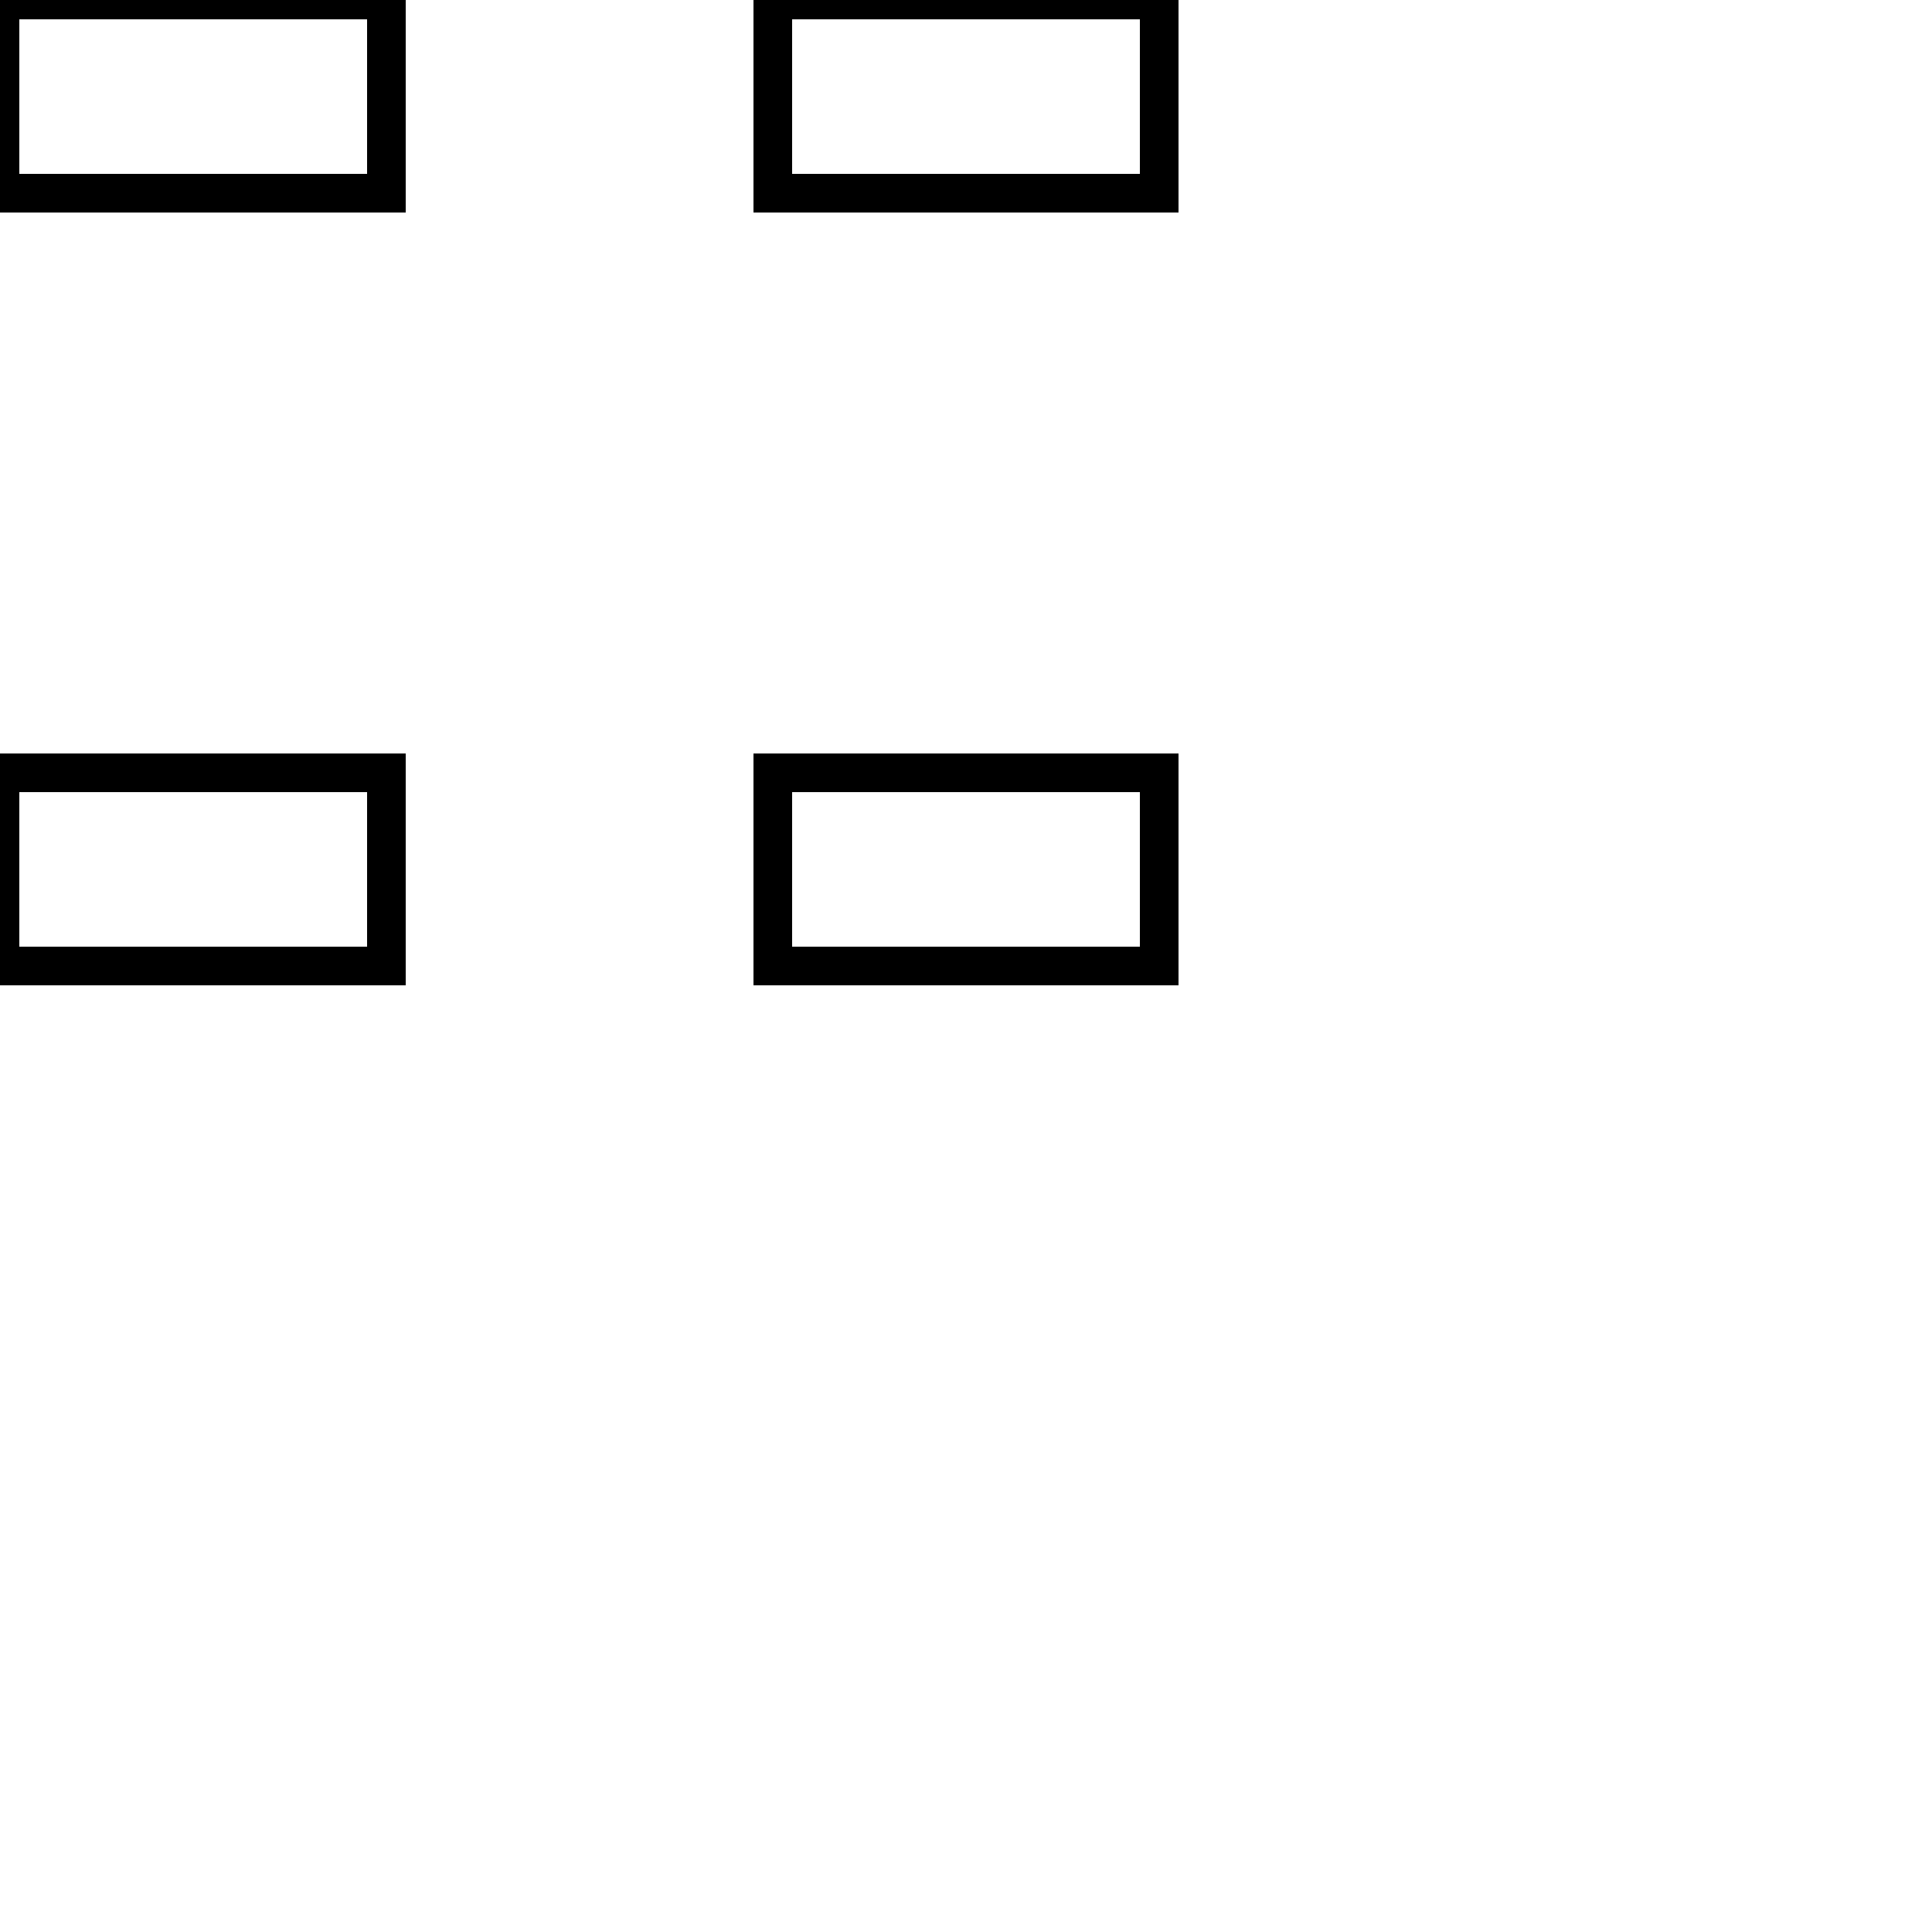
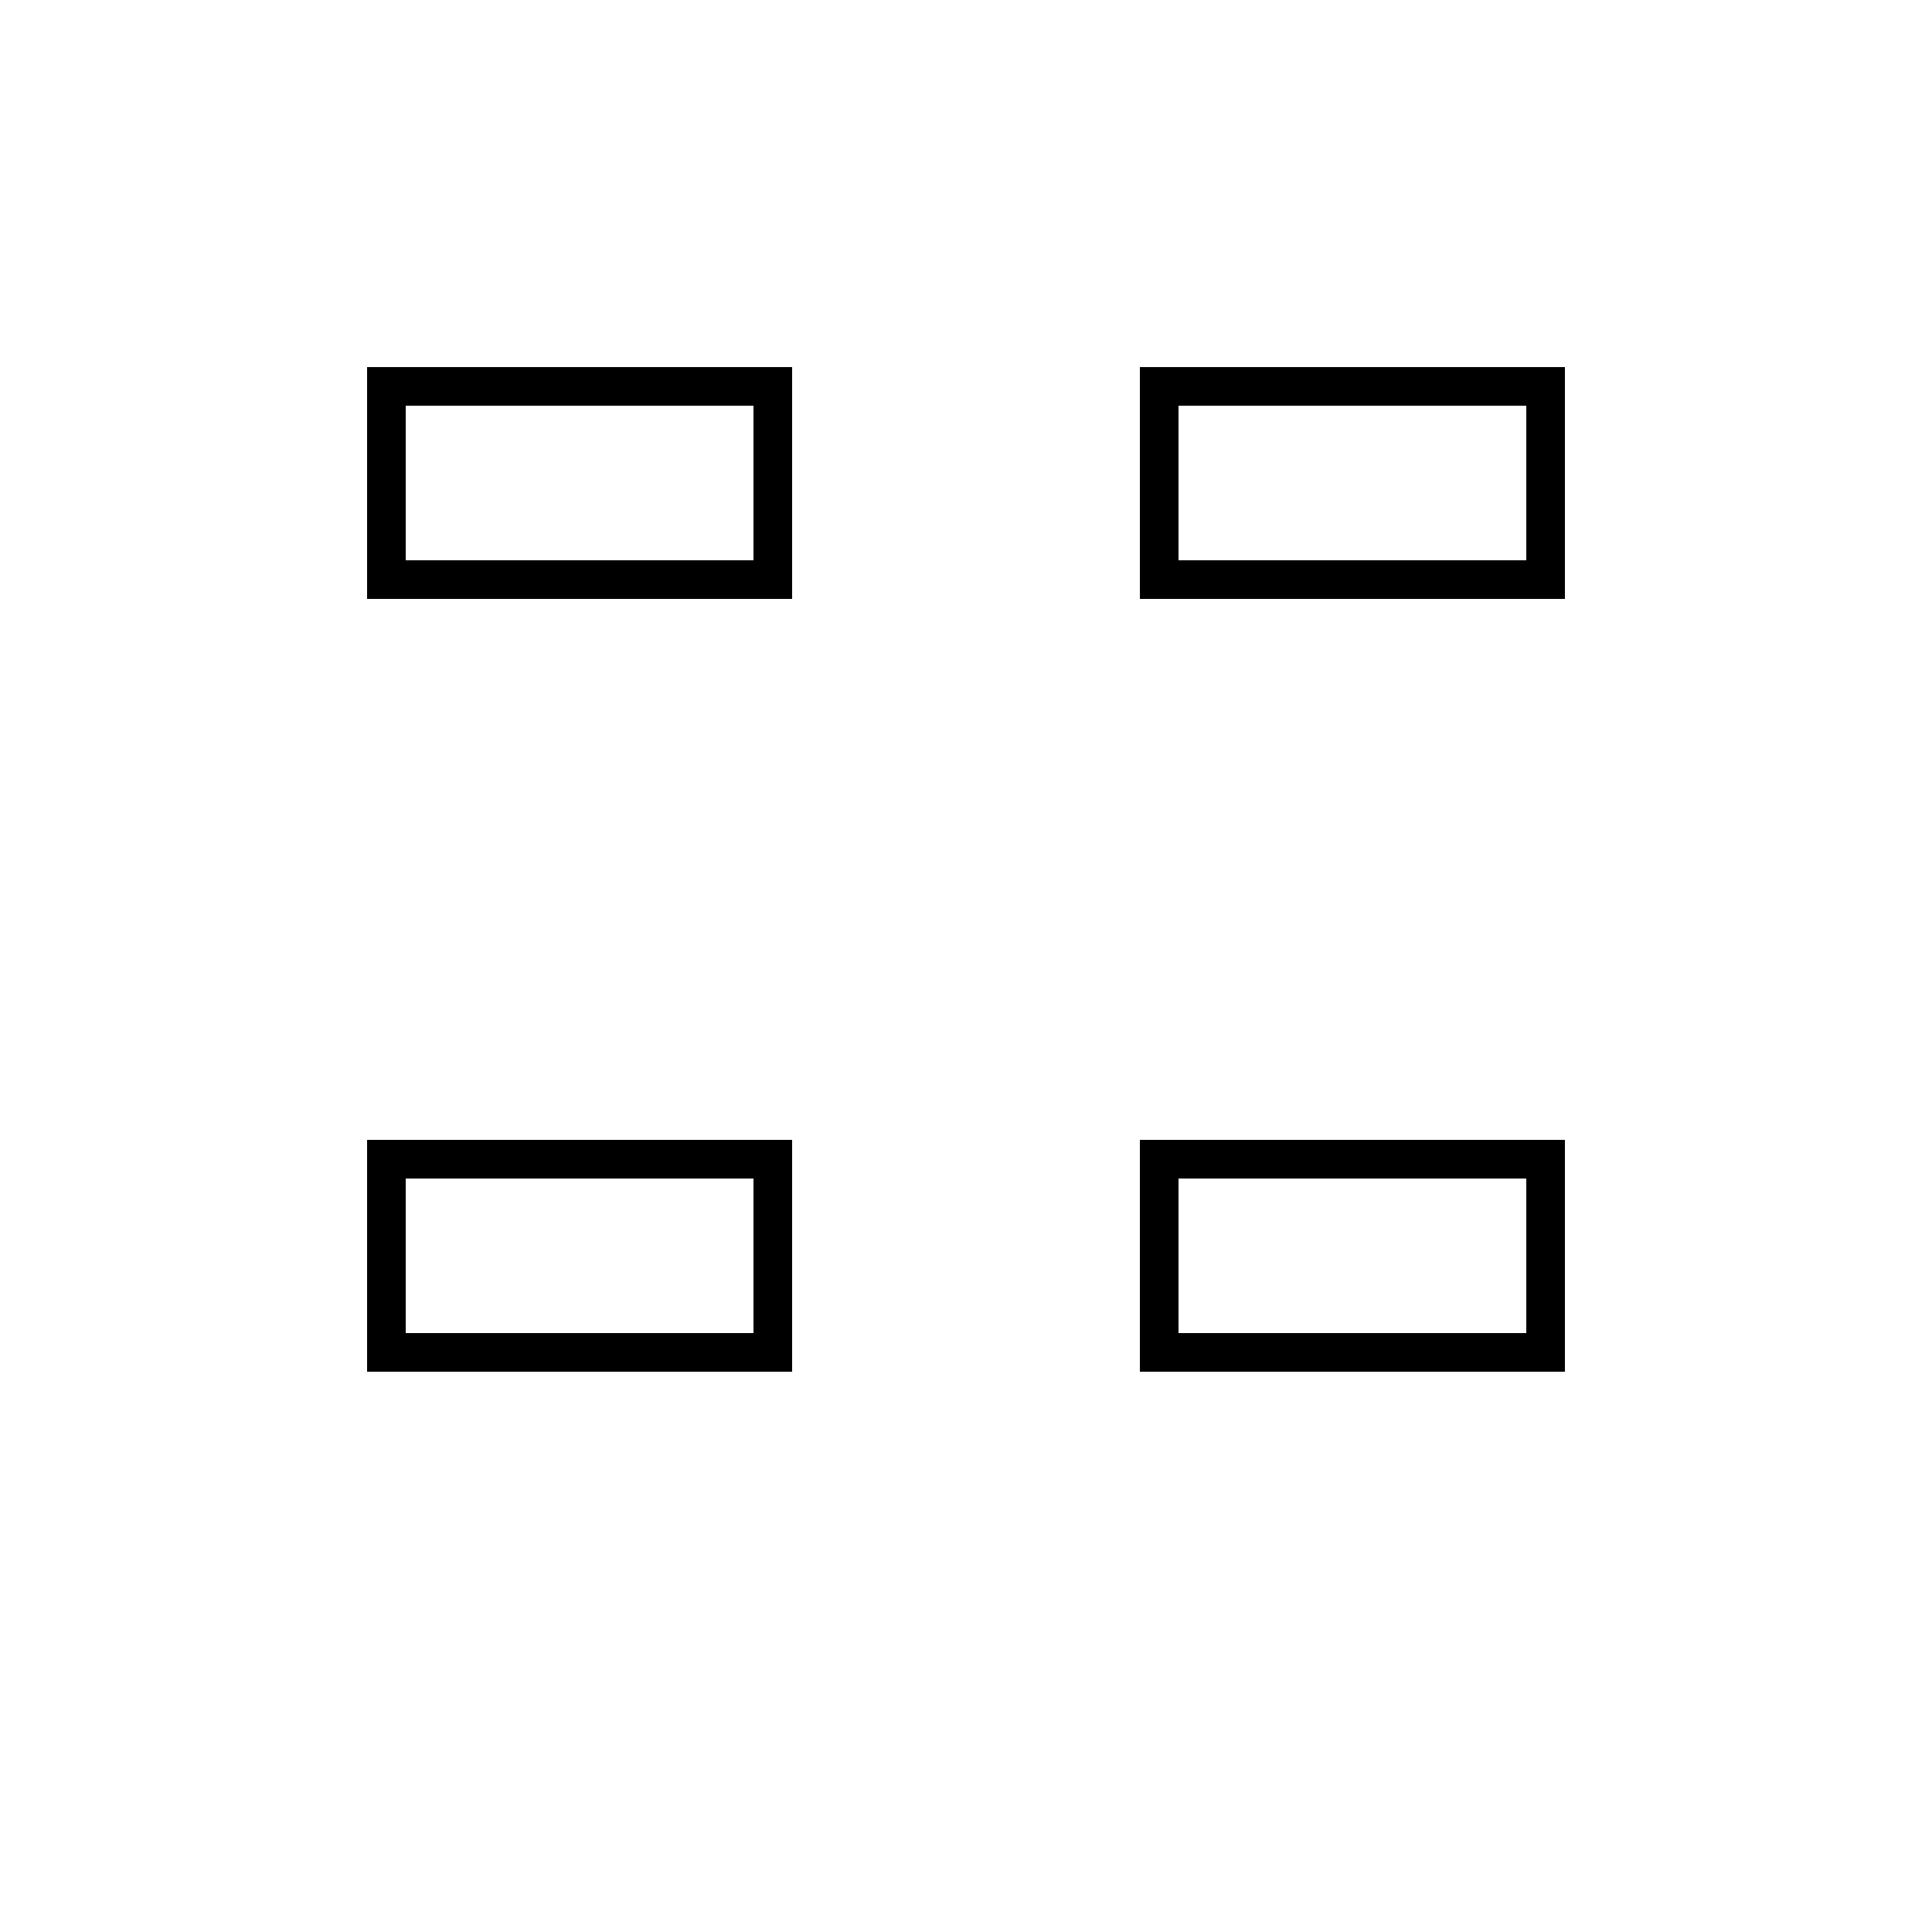
<svg xmlns="http://www.w3.org/2000/svg" width="50" height="50">
  <g>
-     <rect x="0" y="0" width="10" height="5" stroke="black" fill="none" />
-     <rect x="20" y="0" width="10" height="5" stroke="black" fill="none" />
-     <rect x="0" y="20" width="10" height="5" stroke="black" fill="none" />
-     <rect x="20" y="20" width="10" height="5" stroke="black" fill="none" />
+     <rect x="10" y="10" width="10" height="5" stroke="black" fill="none" />
+     <rect x="30" y="10" width="10" height="5" stroke="black" fill="none" />
+     <rect x="10" y="30" width="10" height="5" stroke="black" fill="none" />
+     <rect x="30" y="30" width="10" height="5" stroke="black" fill="none" />
  </g>
</svg>
